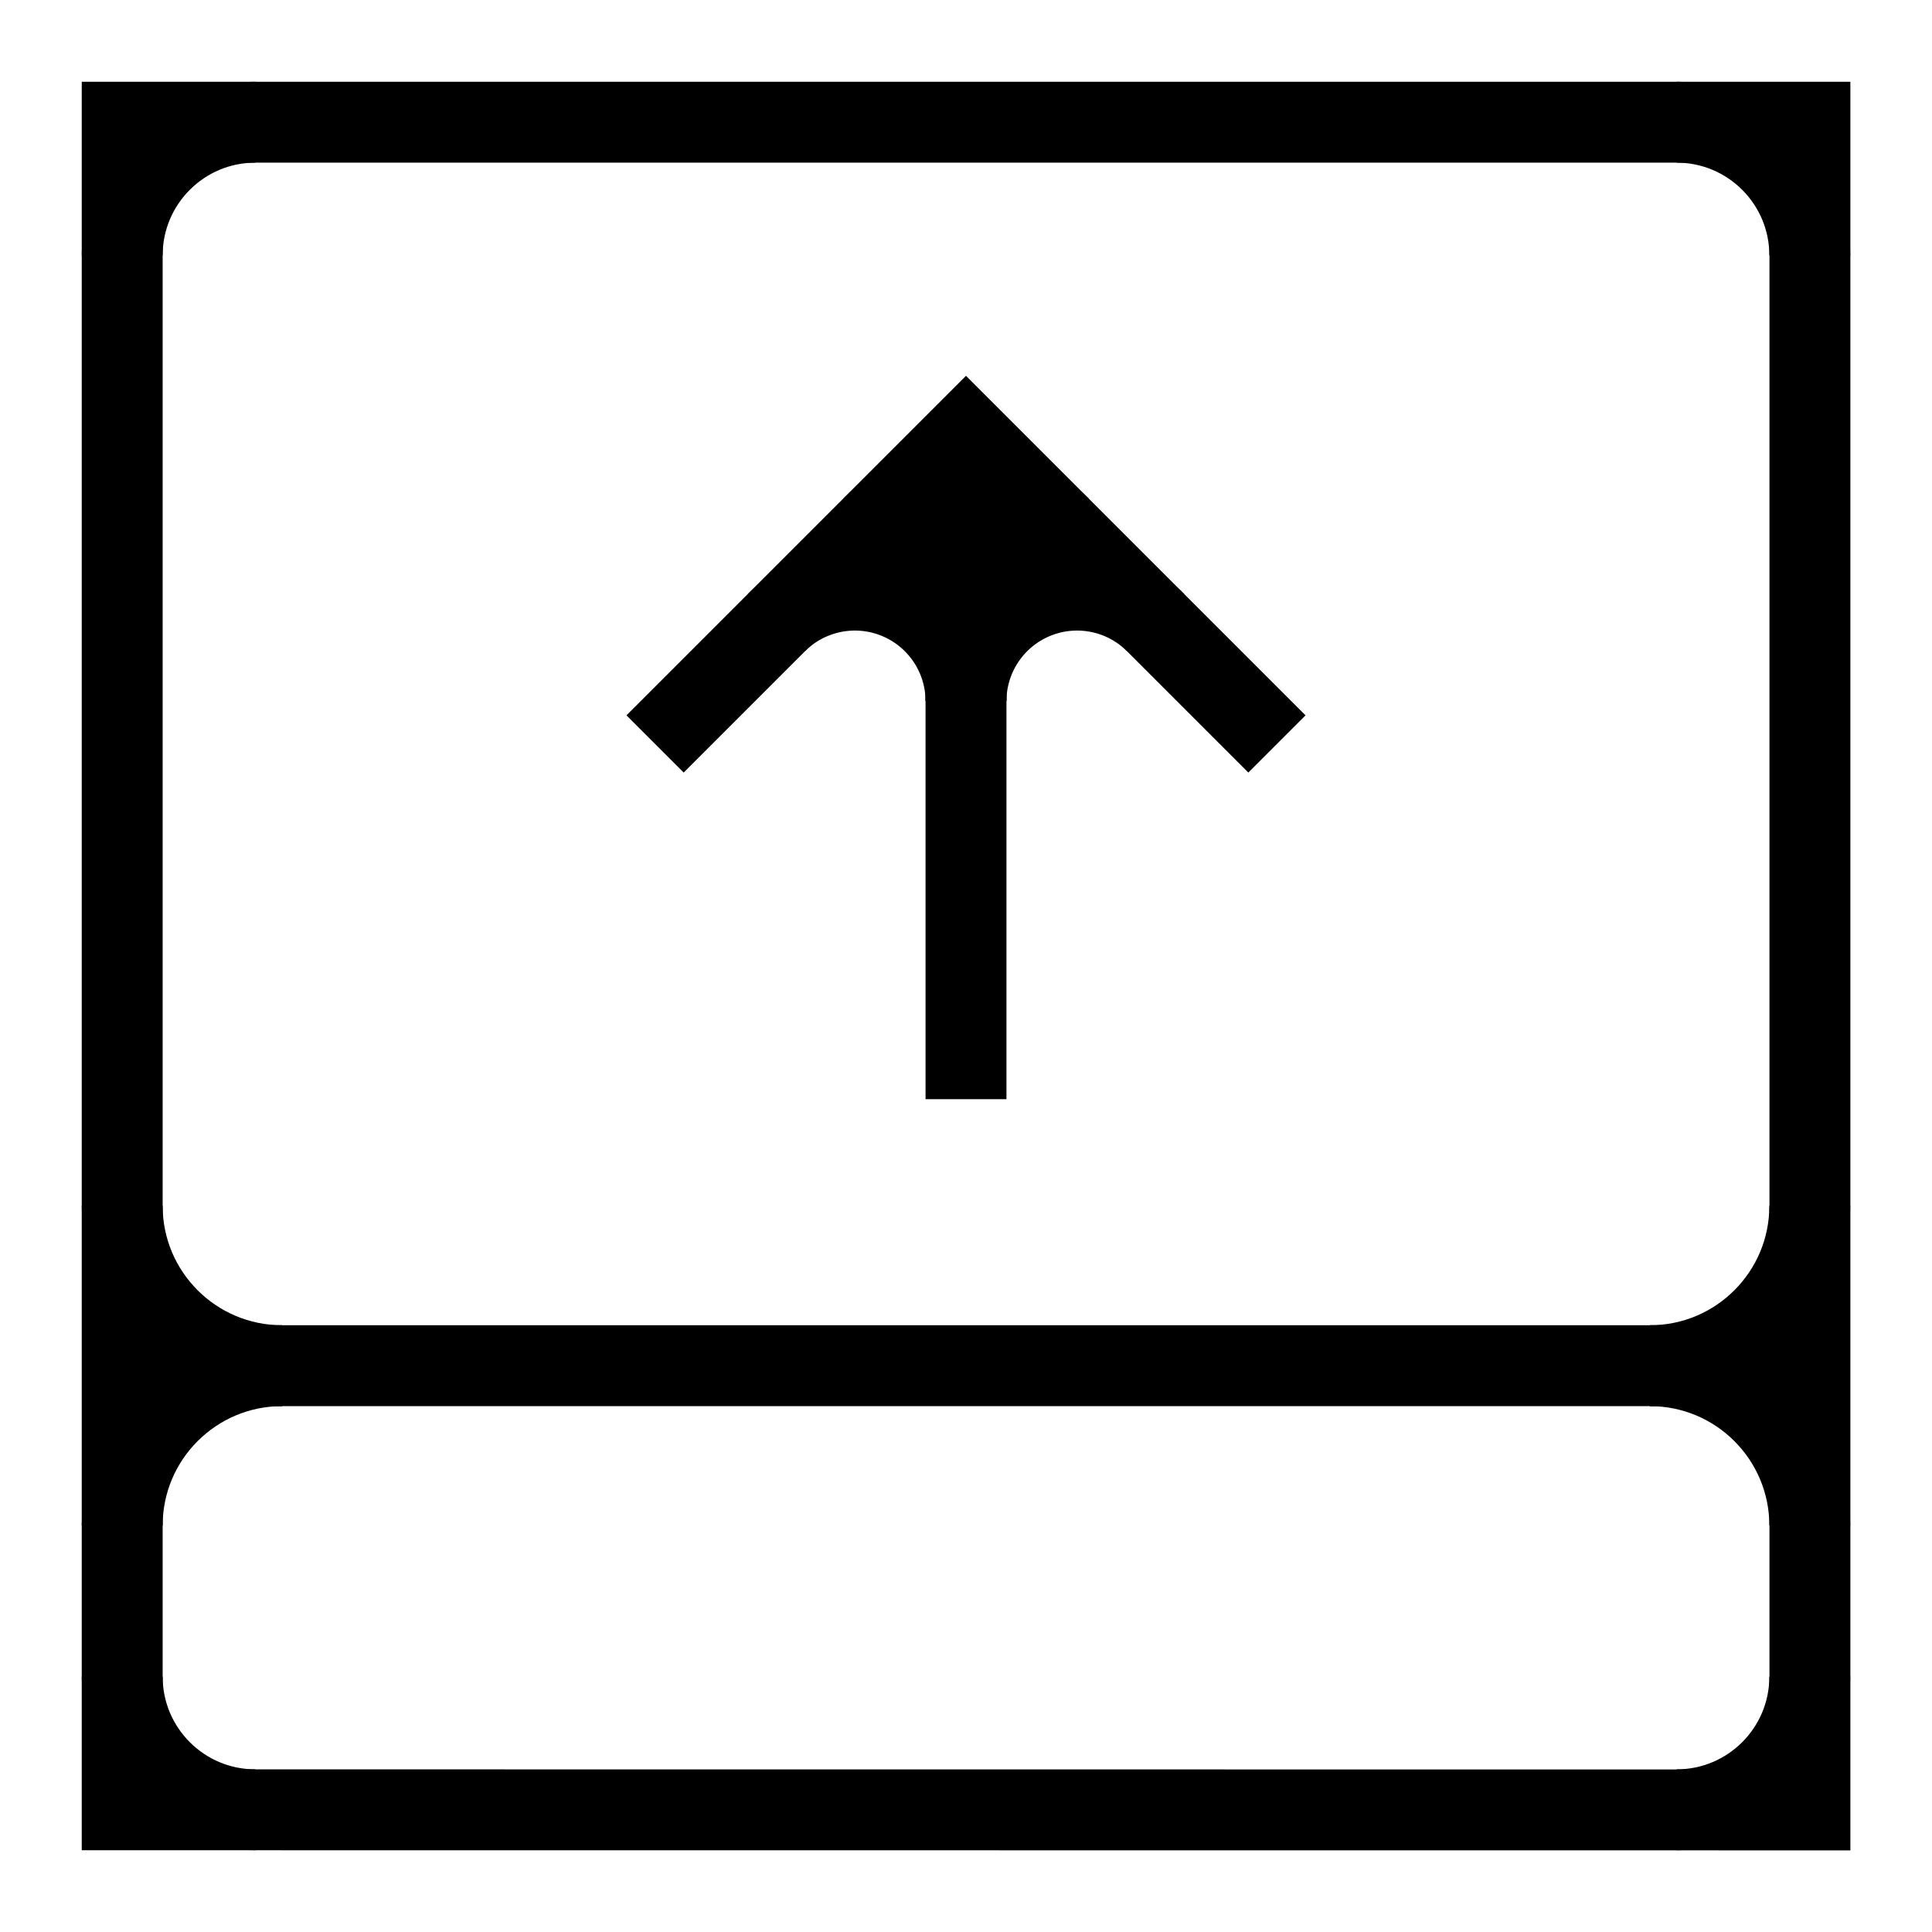
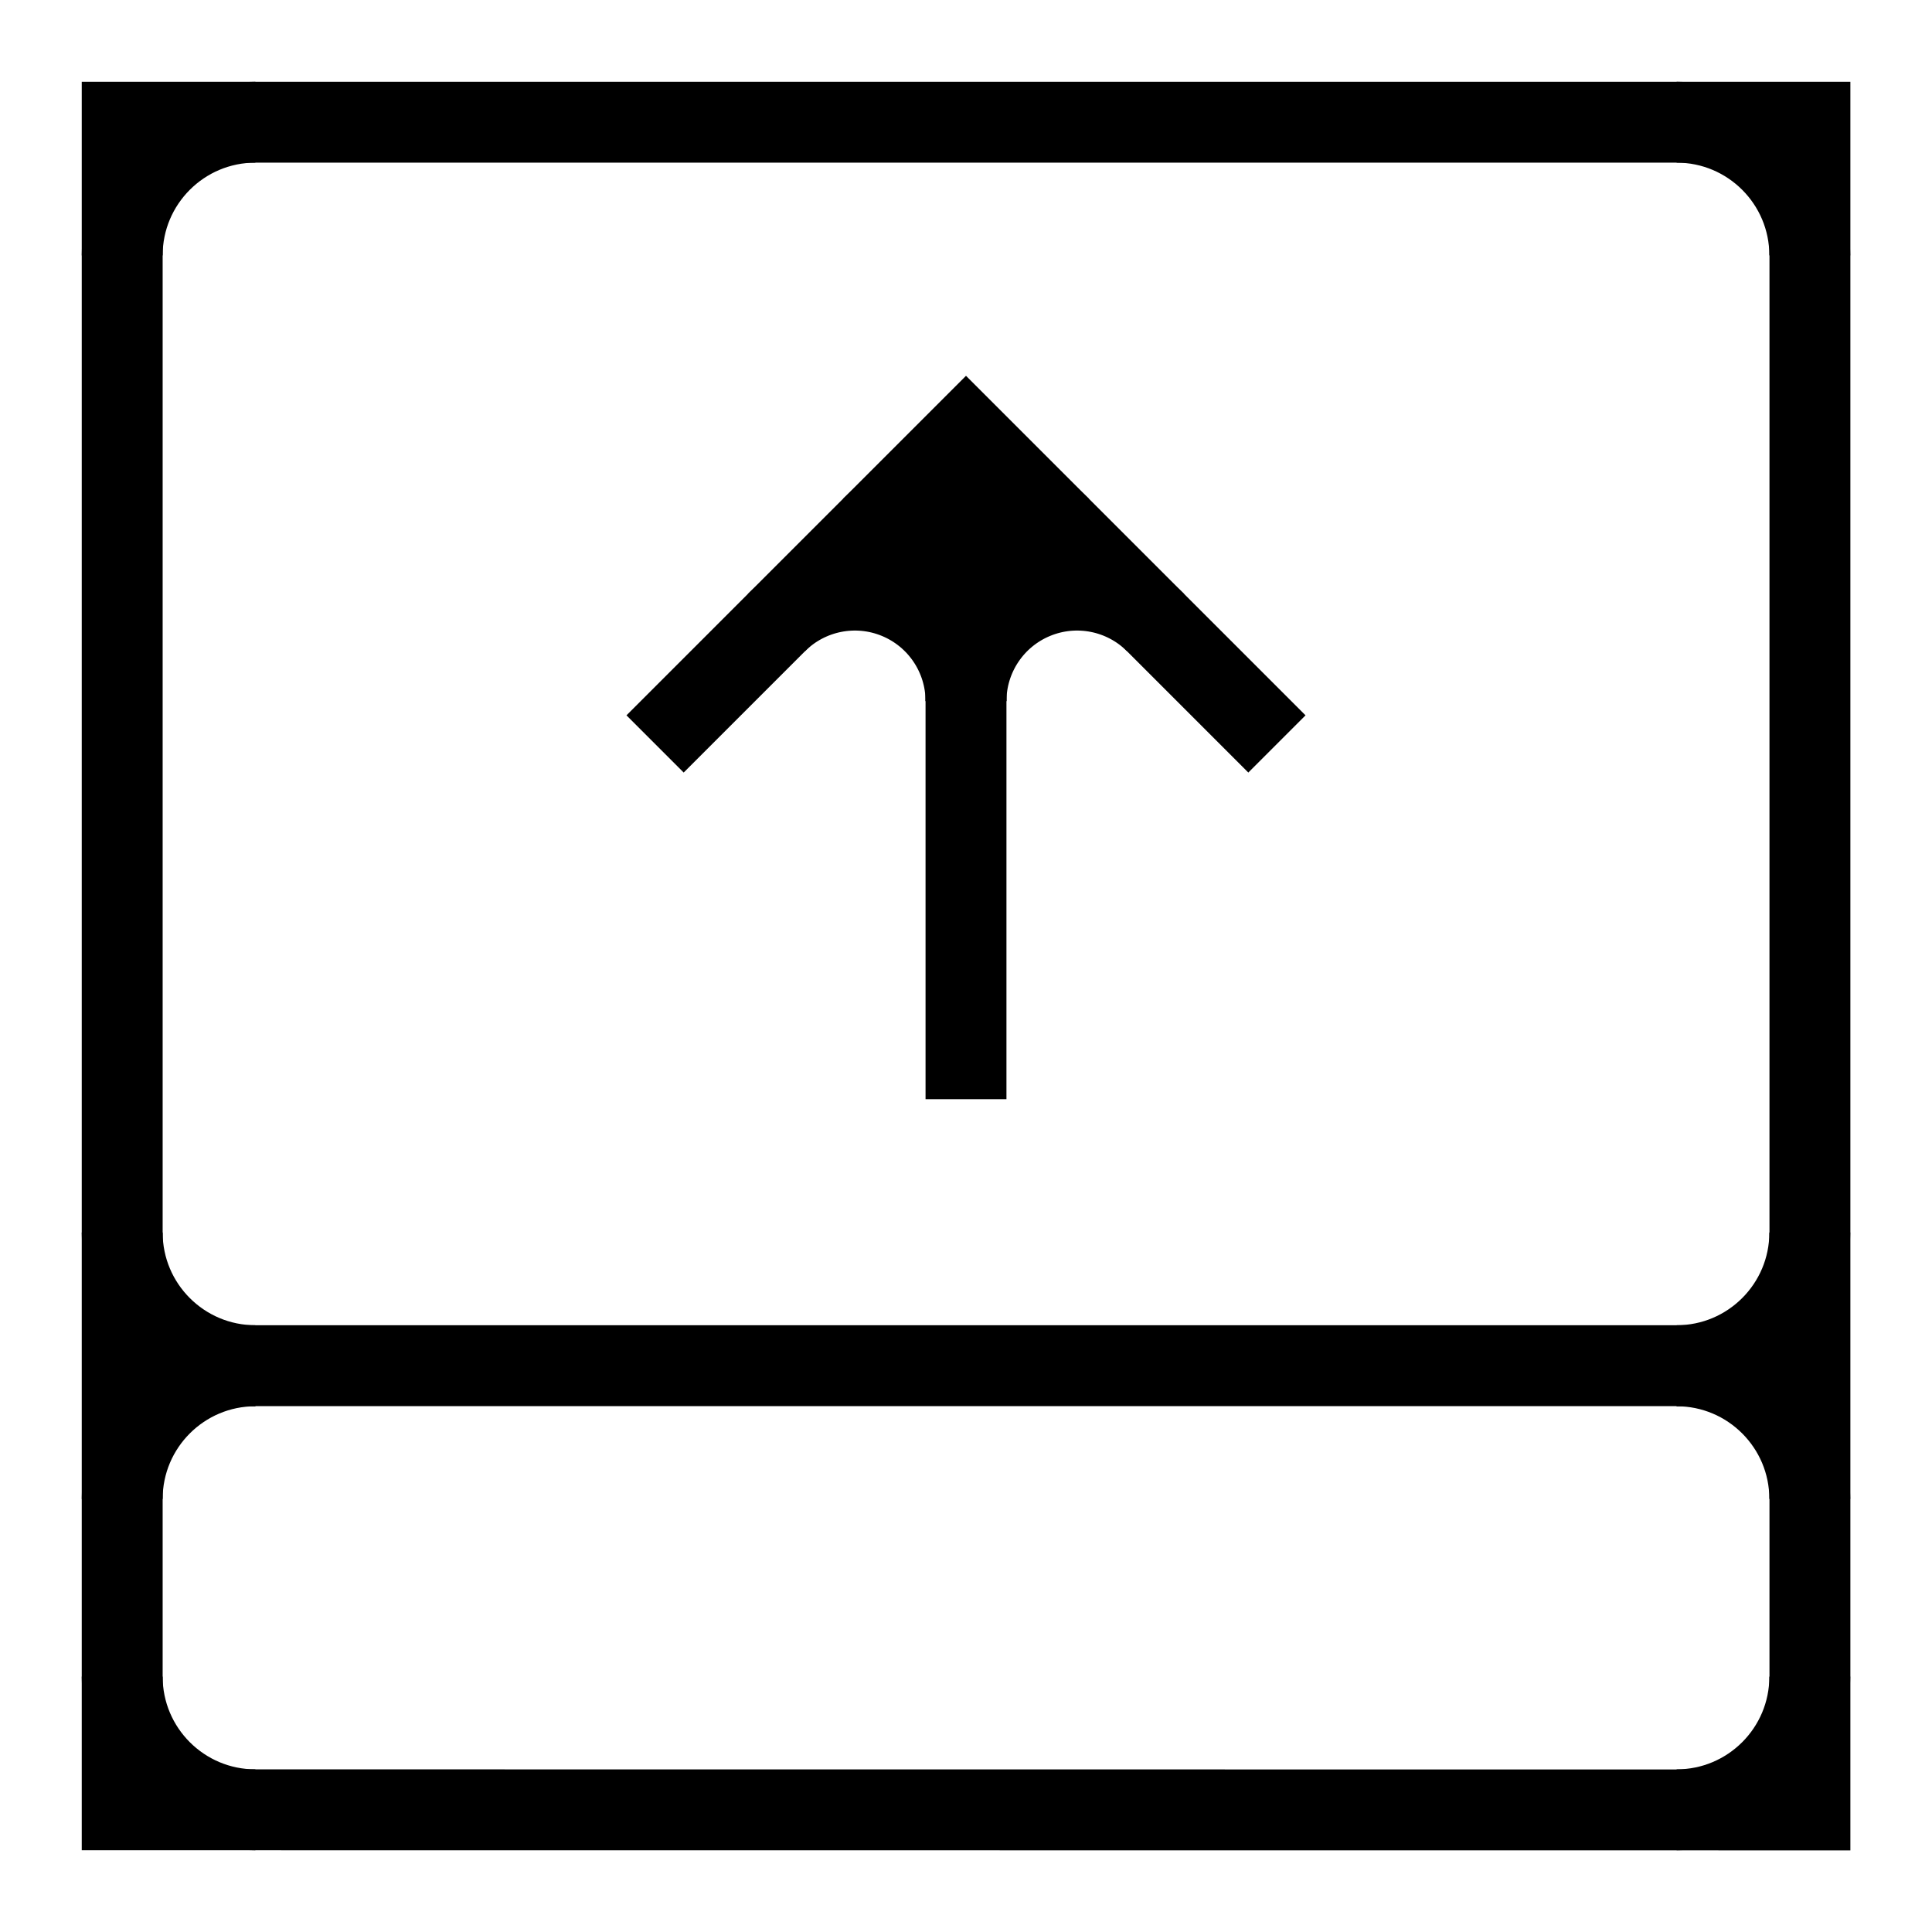
<svg xmlns="http://www.w3.org/2000/svg" width="16" height="16" stroke-width="0.67" viewBox="0 0 16 16">
  <path fill="none" stroke="currentColor" stroke-width="0.67" d="M1.012 14.988V1.012h13.977v13.977Z" />
  <path fill="currentColor" d="M1.012 2.115A1.103 1.103 0 0 1 2.115 1.012H1.012Z" />
  <path fill="none" stroke="currentColor" stroke-width="0.67" d="M1.012 2.115A1.103 1.103 0 0 1 2.115 1.012" />
  <path fill="currentColor" d="M13.885 1.012a1.103 1.103 0 0 1 1.103 1.103V1.012Z" />
  <path fill="none" stroke="currentColor" stroke-width="0.67" d="M13.885 1.012a1.103 1.103 0 0 1 1.103 1.103" />
  <path fill="currentColor" d="M14.988 13.885a1.103 1.103 0 0 1-1.103 1.103h1.103Z" />
  <path fill="none" stroke="currentColor" stroke-width="0.67" d="M14.988 13.885a1.103 1.103 0 0 1-1.103 1.103" />
  <path fill="currentColor" d="M2.115 14.988a1.103 1.103 0 0 1-1.103-1.103v1.103Z" />
  <path fill="none" stroke="currentColor" stroke-width="0.67" d="M2.115 14.988a1.103 1.103 0 0 1-1.103-1.103" />
  <path fill="none" stroke="currentColor" stroke-width="0.67" d="M1.012 11.31h13.977" />
-   <path fill="currentColor" d="M1.012 12.634a1.324 1.324 0 0 1 1.324-1.324H1.012Z" />
-   <path fill="none" stroke="currentColor" stroke-width="0.67" d="M1.012 12.634a1.324 1.324 0 0 1 1.324-1.324" />
-   <path fill="currentColor" d="M1.012 9.986a1.324 1.324 0 0 0 1.324 1.324H1.012Z" />
-   <path fill="none" stroke="currentColor" stroke-width="0.67" d="M1.012 9.986a1.324 1.324 0 0 0 1.324 1.324" />
-   <path fill="currentColor" d="M14.988 12.634a1.324 1.324 0 0 0-1.324-1.324h1.324Z" />
-   <path fill="none" stroke="currentColor" stroke-width="0.67" d="M14.988 12.634a1.324 1.324 0 0 0-1.324-1.324" />
-   <path fill="currentColor" d="M14.988 9.986a1.324 1.324 0 0 1-1.324 1.324h1.324Z" />
-   <path fill="none" stroke="currentColor" stroke-width="0.67" d="M14.988 9.986a1.324 1.324 0 0 1-1.324 1.324" />
+   <path fill="currentColor" d="M1.012 12.414a1.103 1.103 0 0 1 1.103-1.103H1.012Z" />
+   <path fill="none" stroke="currentColor" stroke-width="0.67" d="M1.012 12.414a1.103 1.103 0 0 1 1.103-1.103" />
+   <path fill="currentColor" d="M1.012 10.207a1.103 1.103 0 0 0 1.103 1.103H1.012Z" />
+   <path fill="none" stroke="currentColor" stroke-width="0.67" d="M1.012 10.207a1.103 1.103 0 0 0 1.103 1.103" />
+   <path fill="currentColor" d="M14.988 12.414a1.103 1.103 0 0 0-1.103-1.103h1.103Z" />
+   <path fill="none" stroke="currentColor" stroke-width="0.67" d="M14.988 12.414a1.103 1.103 0 0 0-1.103-1.103" />
+   <path fill="currentColor" d="M14.988 10.207a1.103 1.103 0 0 1-1.103 1.103h1.103Z" />
+   <path fill="none" stroke="currentColor" stroke-width="0.67" d="M14.988 10.207a1.103 1.103 0 0 1-1.103 1.103" />
  <path fill="none" stroke="currentColor" stroke-width="0.67" d="M8 9.103v-5.517M5.425 6.161l2.575-2.575 2.575 2.575" />
  <path fill="currentColor" d="M7.22 4.366a1.103 1.103 0 0 1 1.56 0l-.78-.78Z" />
  <path fill="none" stroke="currentColor" stroke-width="0.67" d="M7.22 4.366a1.103 1.103 0 0 1 1.56 0" />
  <path fill="currentColor" d="M8 5.806a.92.92 0 0 1 1.57-.65L8 3.586Z" />
  <path fill="none" stroke="currentColor" stroke-width="0.67" d="M8 5.806a.92.92 0 0 1 1.57-.65" />
  <path fill="currentColor" d="M8 5.806a.92.92 0 0 0-1.57-.65l1.57-1.57Z" />
  <path fill="none" stroke="currentColor" stroke-width="0.67" d="M8 5.806a.92.92 0 0 0-1.57-.65" />
</svg>
